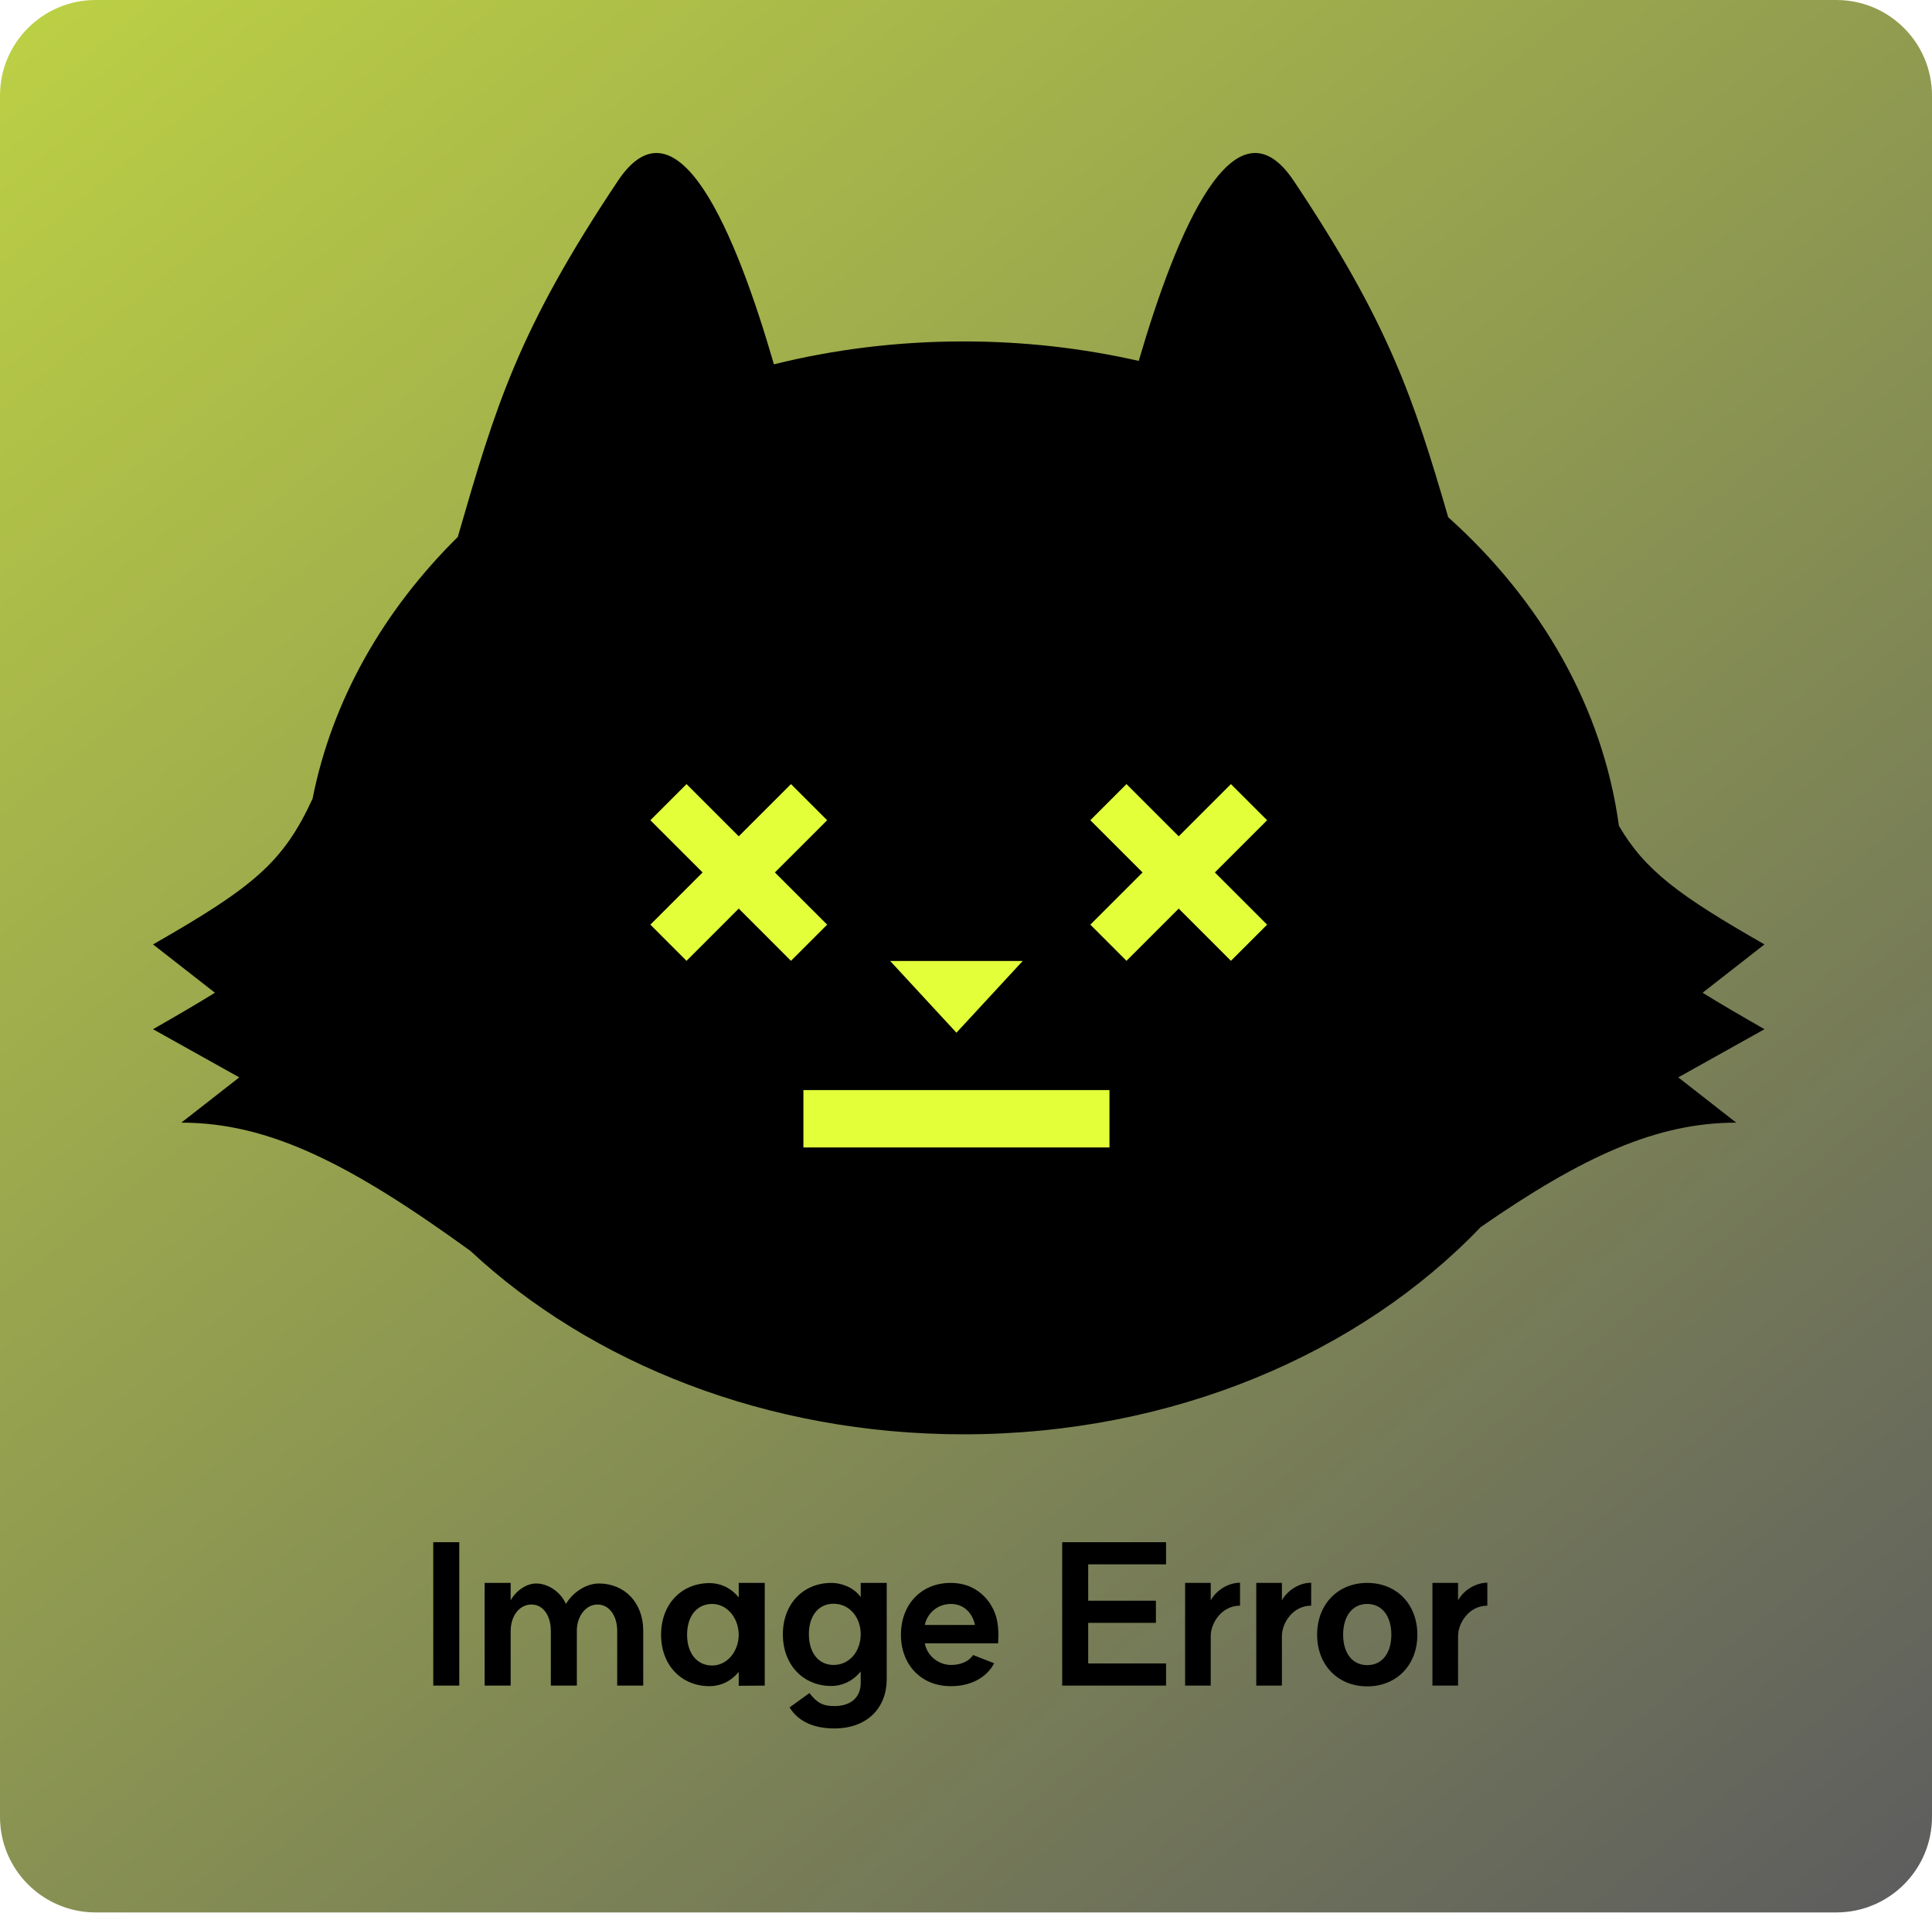
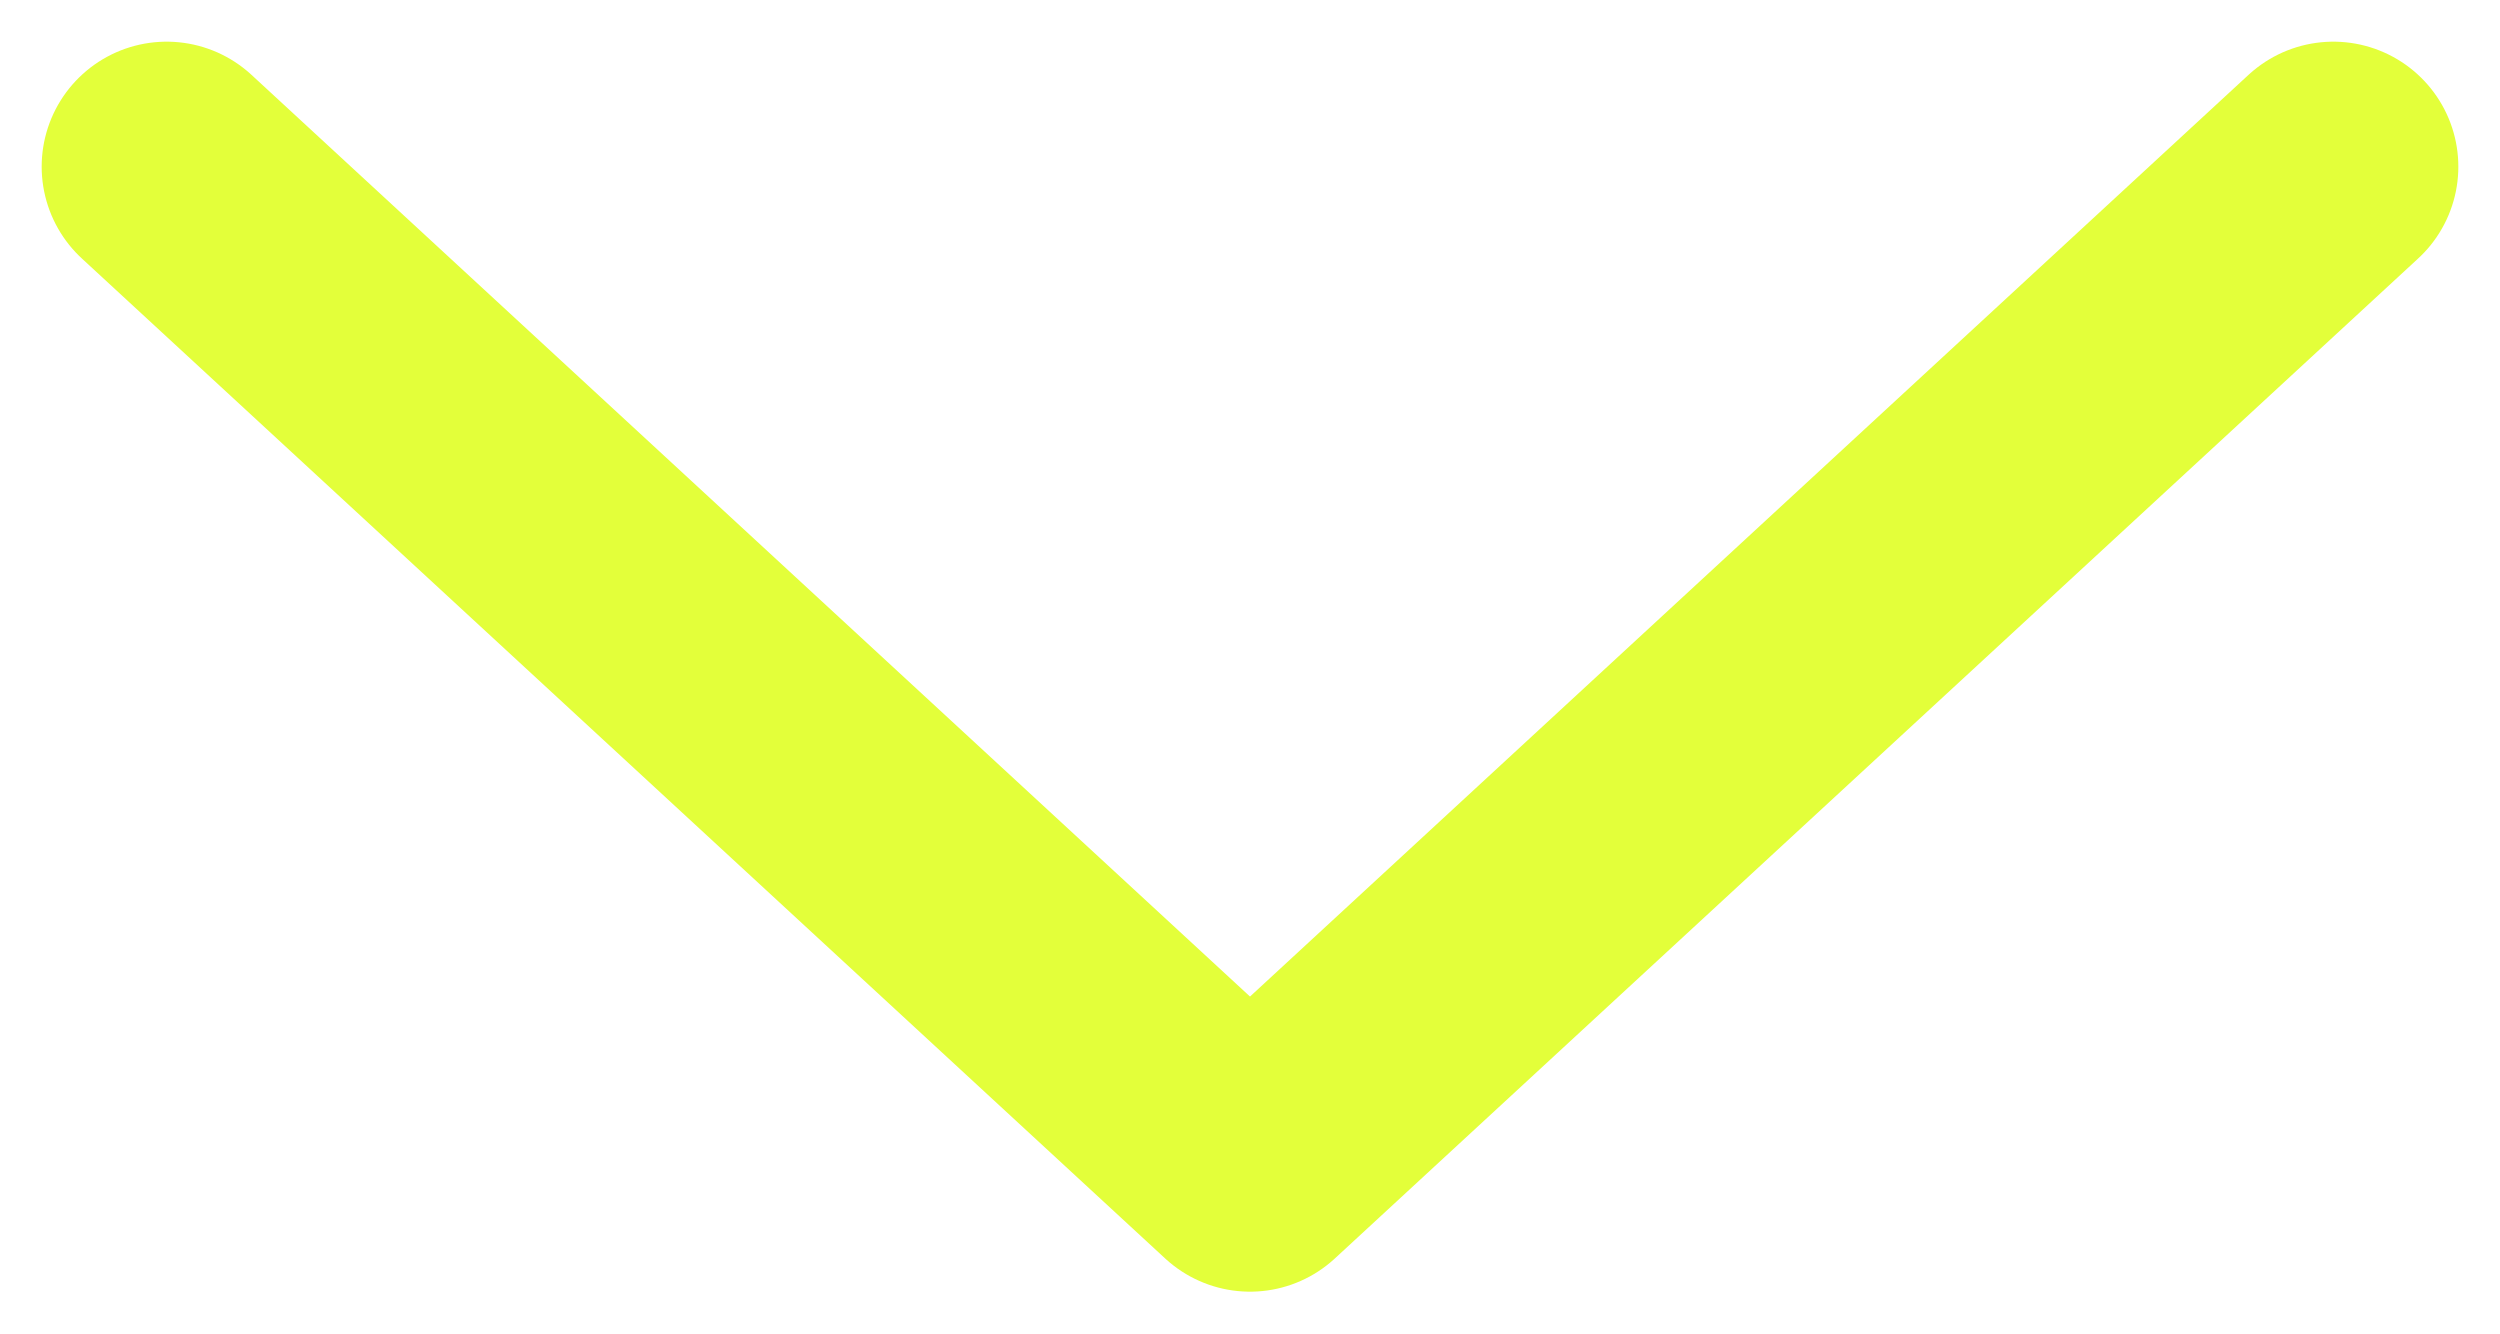
- <svg xmlns="http://www.w3.org/2000/svg" width="101" height="100" viewBox="0 0 101 100" fill="none">
-   <rect width="101" height="100" rx="5" fill="url(#paint0_linear_428_1694)" />
-   <path d="M22.65 80.64H24.01V88.14H22.65V80.64ZM32.266 85.28C32.266 84.47 31.836 83.9 31.236 83.9C30.606 83.9 30.156 84.54 30.156 85.26V88.14H28.796V85.28C28.796 84.47 28.386 83.9 27.786 83.9C27.146 83.9 26.696 84.5 26.696 85.3V88.14H25.336V82.77H26.696V83.68C26.986 83.16 27.536 82.8 28.026 82.8C28.656 82.8 29.306 83.24 29.586 83.87C29.956 83.24 30.666 82.8 31.306 82.8C32.666 82.8 33.626 83.82 33.626 85.26V88.14H32.266V85.28ZM37.229 87.09C37.989 87.09 38.609 86.39 38.619 85.48C38.609 84.57 37.989 83.87 37.229 83.87C36.439 83.87 35.919 84.5 35.919 85.48C35.919 86.45 36.439 87.09 37.229 87.09ZM34.559 85.48C34.559 83.9 35.609 82.78 37.099 82.78C37.659 82.78 38.219 83.03 38.619 83.53V82.77H39.979V88.14L38.619 88.15V87.42C38.219 87.92 37.659 88.17 37.099 88.17C35.609 88.17 34.559 87.06 34.559 85.48ZM43.576 87.06C44.436 87.06 44.996 86.32 44.996 85.45C44.996 84.6 44.436 83.86 43.576 83.86C42.796 83.86 42.286 84.48 42.286 85.45C42.286 86.43 42.796 87.06 43.576 87.06ZM40.926 85.46C40.926 83.88 41.976 82.77 43.466 82.77C43.896 82.77 44.576 82.94 44.996 83.51V82.77H46.356V87.82C46.346 89.32 45.326 90.38 43.616 90.38C42.696 90.38 41.786 90.11 41.276 89.28L42.316 88.53C42.716 89.05 43.026 89.21 43.616 89.21C44.526 89.21 44.986 88.72 44.996 88.02V87.4C44.506 88 43.896 88.16 43.466 88.16C41.976 88.16 40.926 87.04 40.926 85.46ZM50.968 84.97C50.868 84.45 50.468 83.87 49.708 83.87C48.988 83.87 48.458 84.39 48.348 84.97H50.968ZM47.098 85.48C47.098 83.89 48.168 82.77 49.698 82.77C51.388 82.77 51.928 84.16 51.958 84.22C52.278 84.91 52.178 85.76 52.178 85.93H48.348C48.468 86.61 49.098 87.06 49.708 87.06C50.578 87.06 50.858 86.56 50.868 86.54L51.968 86.97C51.968 86.97 51.468 88.17 49.698 88.17C48.168 88.17 47.098 87.06 47.098 85.48ZM60.958 80.64V81.8H56.888V83.7H60.428V84.86H56.888V86.98H60.958V88.14H55.528V80.64H60.958ZM63.294 83.68C63.594 83.14 64.225 82.76 64.825 82.76V83.96C63.864 83.96 63.294 84.87 63.294 85.55V88.14H61.955V82.77H63.294V83.68ZM67.015 83.68C67.315 83.14 67.945 82.76 68.545 82.76V83.96C67.585 83.96 67.015 84.87 67.015 85.55V88.14H65.675V82.77H67.015V83.68ZM71.475 87.07C72.246 87.07 72.736 86.45 72.736 85.48C72.736 84.5 72.246 83.87 71.475 83.87C70.706 83.87 70.216 84.5 70.216 85.48C70.216 86.45 70.706 87.07 71.475 87.07ZM68.856 85.48C68.856 83.89 69.936 82.77 71.475 82.77C73.016 82.77 74.096 83.89 74.096 85.48C74.096 87.06 73.016 88.18 71.475 88.18C69.936 88.18 68.856 87.06 68.856 85.48ZM76.224 83.68C76.524 83.14 77.154 82.76 77.754 82.76V83.96C76.794 83.96 76.224 84.87 76.224 85.55V88.14H74.884V82.77H76.224V83.68Z" fill="black" />
-   <path fill-rule="evenodd" clip-rule="evenodd" d="M59.53 18.872C61.511 12.089 64.548 4.833 67.637 9.46C72.603 16.9 73.899 20.828 75.708 27.045C80.552 31.391 83.788 36.986 84.633 43.182C86.002 45.522 87.784 46.835 92.243 49.383L89.007 51.91C89.951 52.496 91.02 53.117 92.243 53.817L87.735 56.336L90.765 58.703C86.614 58.703 82.752 60.462 77.407 64.163C71.09 70.765 61.326 75 50.368 75C40.116 75 30.908 71.293 24.592 65.409C18.309 60.855 14.07 58.703 9.478 58.703L12.508 56.336L8 53.817C9.224 53.117 10.292 52.496 11.236 51.91L8 49.383C13.281 46.365 14.807 45.08 16.339 41.769C17.359 36.61 20.048 31.916 23.93 28.079C25.909 21.245 27.064 17.304 32.3 9.46C35.416 4.792 38.479 12.217 40.459 19.05C43.597 18.271 46.924 17.853 50.368 17.853C53.54 17.853 56.612 18.208 59.53 18.872Z" fill="black" />
-   <path fill-rule="evenodd" clip-rule="evenodd" d="M38.62 47.51L35.89 50.241L34 48.35L36.73 45.62L34 42.89L35.89 41L38.62 43.73L41.35 41L43.241 42.89L40.51 45.62L43.241 48.35L41.35 50.241L38.62 47.51Z" fill="#E3FF3A" />
-   <path fill-rule="evenodd" clip-rule="evenodd" d="M61.62 47.51L58.89 50.241L57 48.35L59.73 45.62L57 42.89L58.89 41L61.62 43.73L64.35 41L66.241 42.89L63.51 45.62L66.241 48.35L64.35 50.241L61.62 47.51Z" fill="#E3FF3A" />
-   <path d="M42 57H58V60H42V57Z" fill="#E3FF3A" />
-   <path d="M50 54L46.536 50.25L53.464 50.25L50 54Z" fill="#E3FF3A" />
-   <defs>
-     <linearGradient id="paint0_linear_428_1694" x1="91" y1="105.5" x2="-32.5" y2="-46" gradientUnits="userSpaceOnUse">
-       <stop stop-color="#5E5E5E" />
-       <stop offset="1" stop-color="#E3FF3A" />
-     </linearGradient>
-   </defs>
+ <svg xmlns="http://www.w3.org/2000/svg" width="15" height="8" viewBox="0 0 15 8" fill="none">
+   <path d="M1 1L7.5 7L14 1" stroke="#E3FF3A" stroke-width="1.5" stroke-linecap="round" stroke-linejoin="round" />
</svg>
